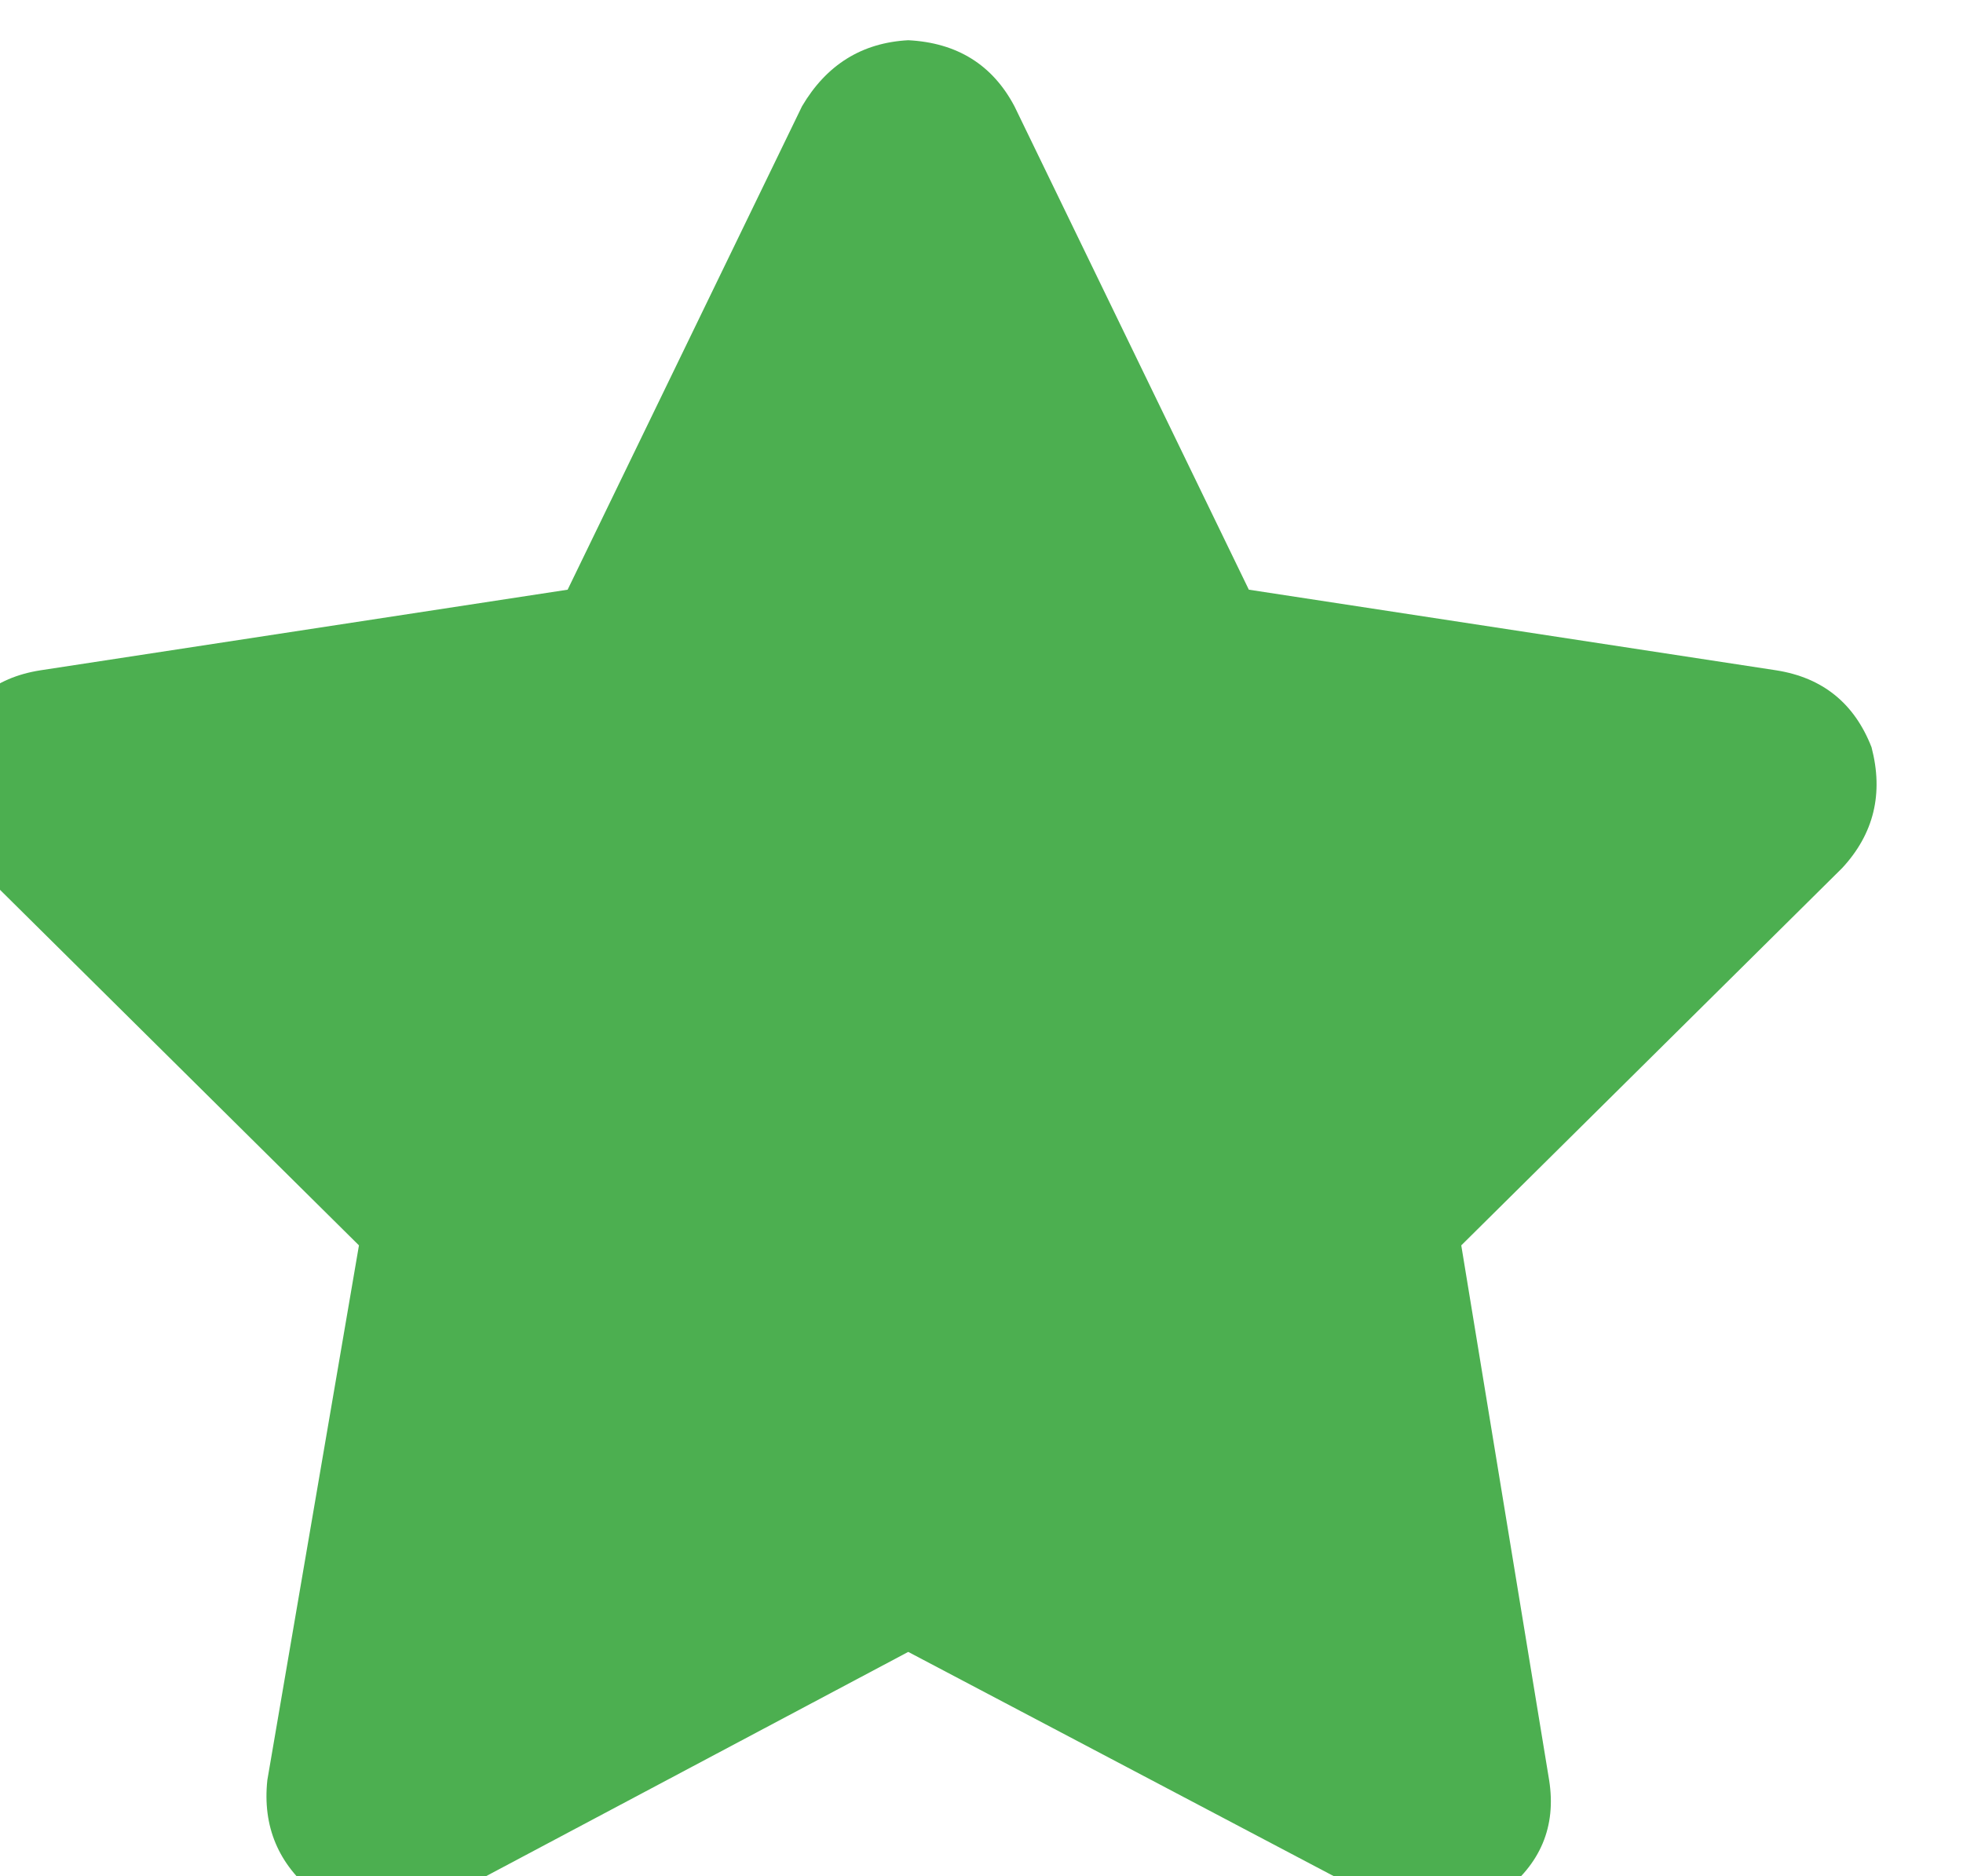
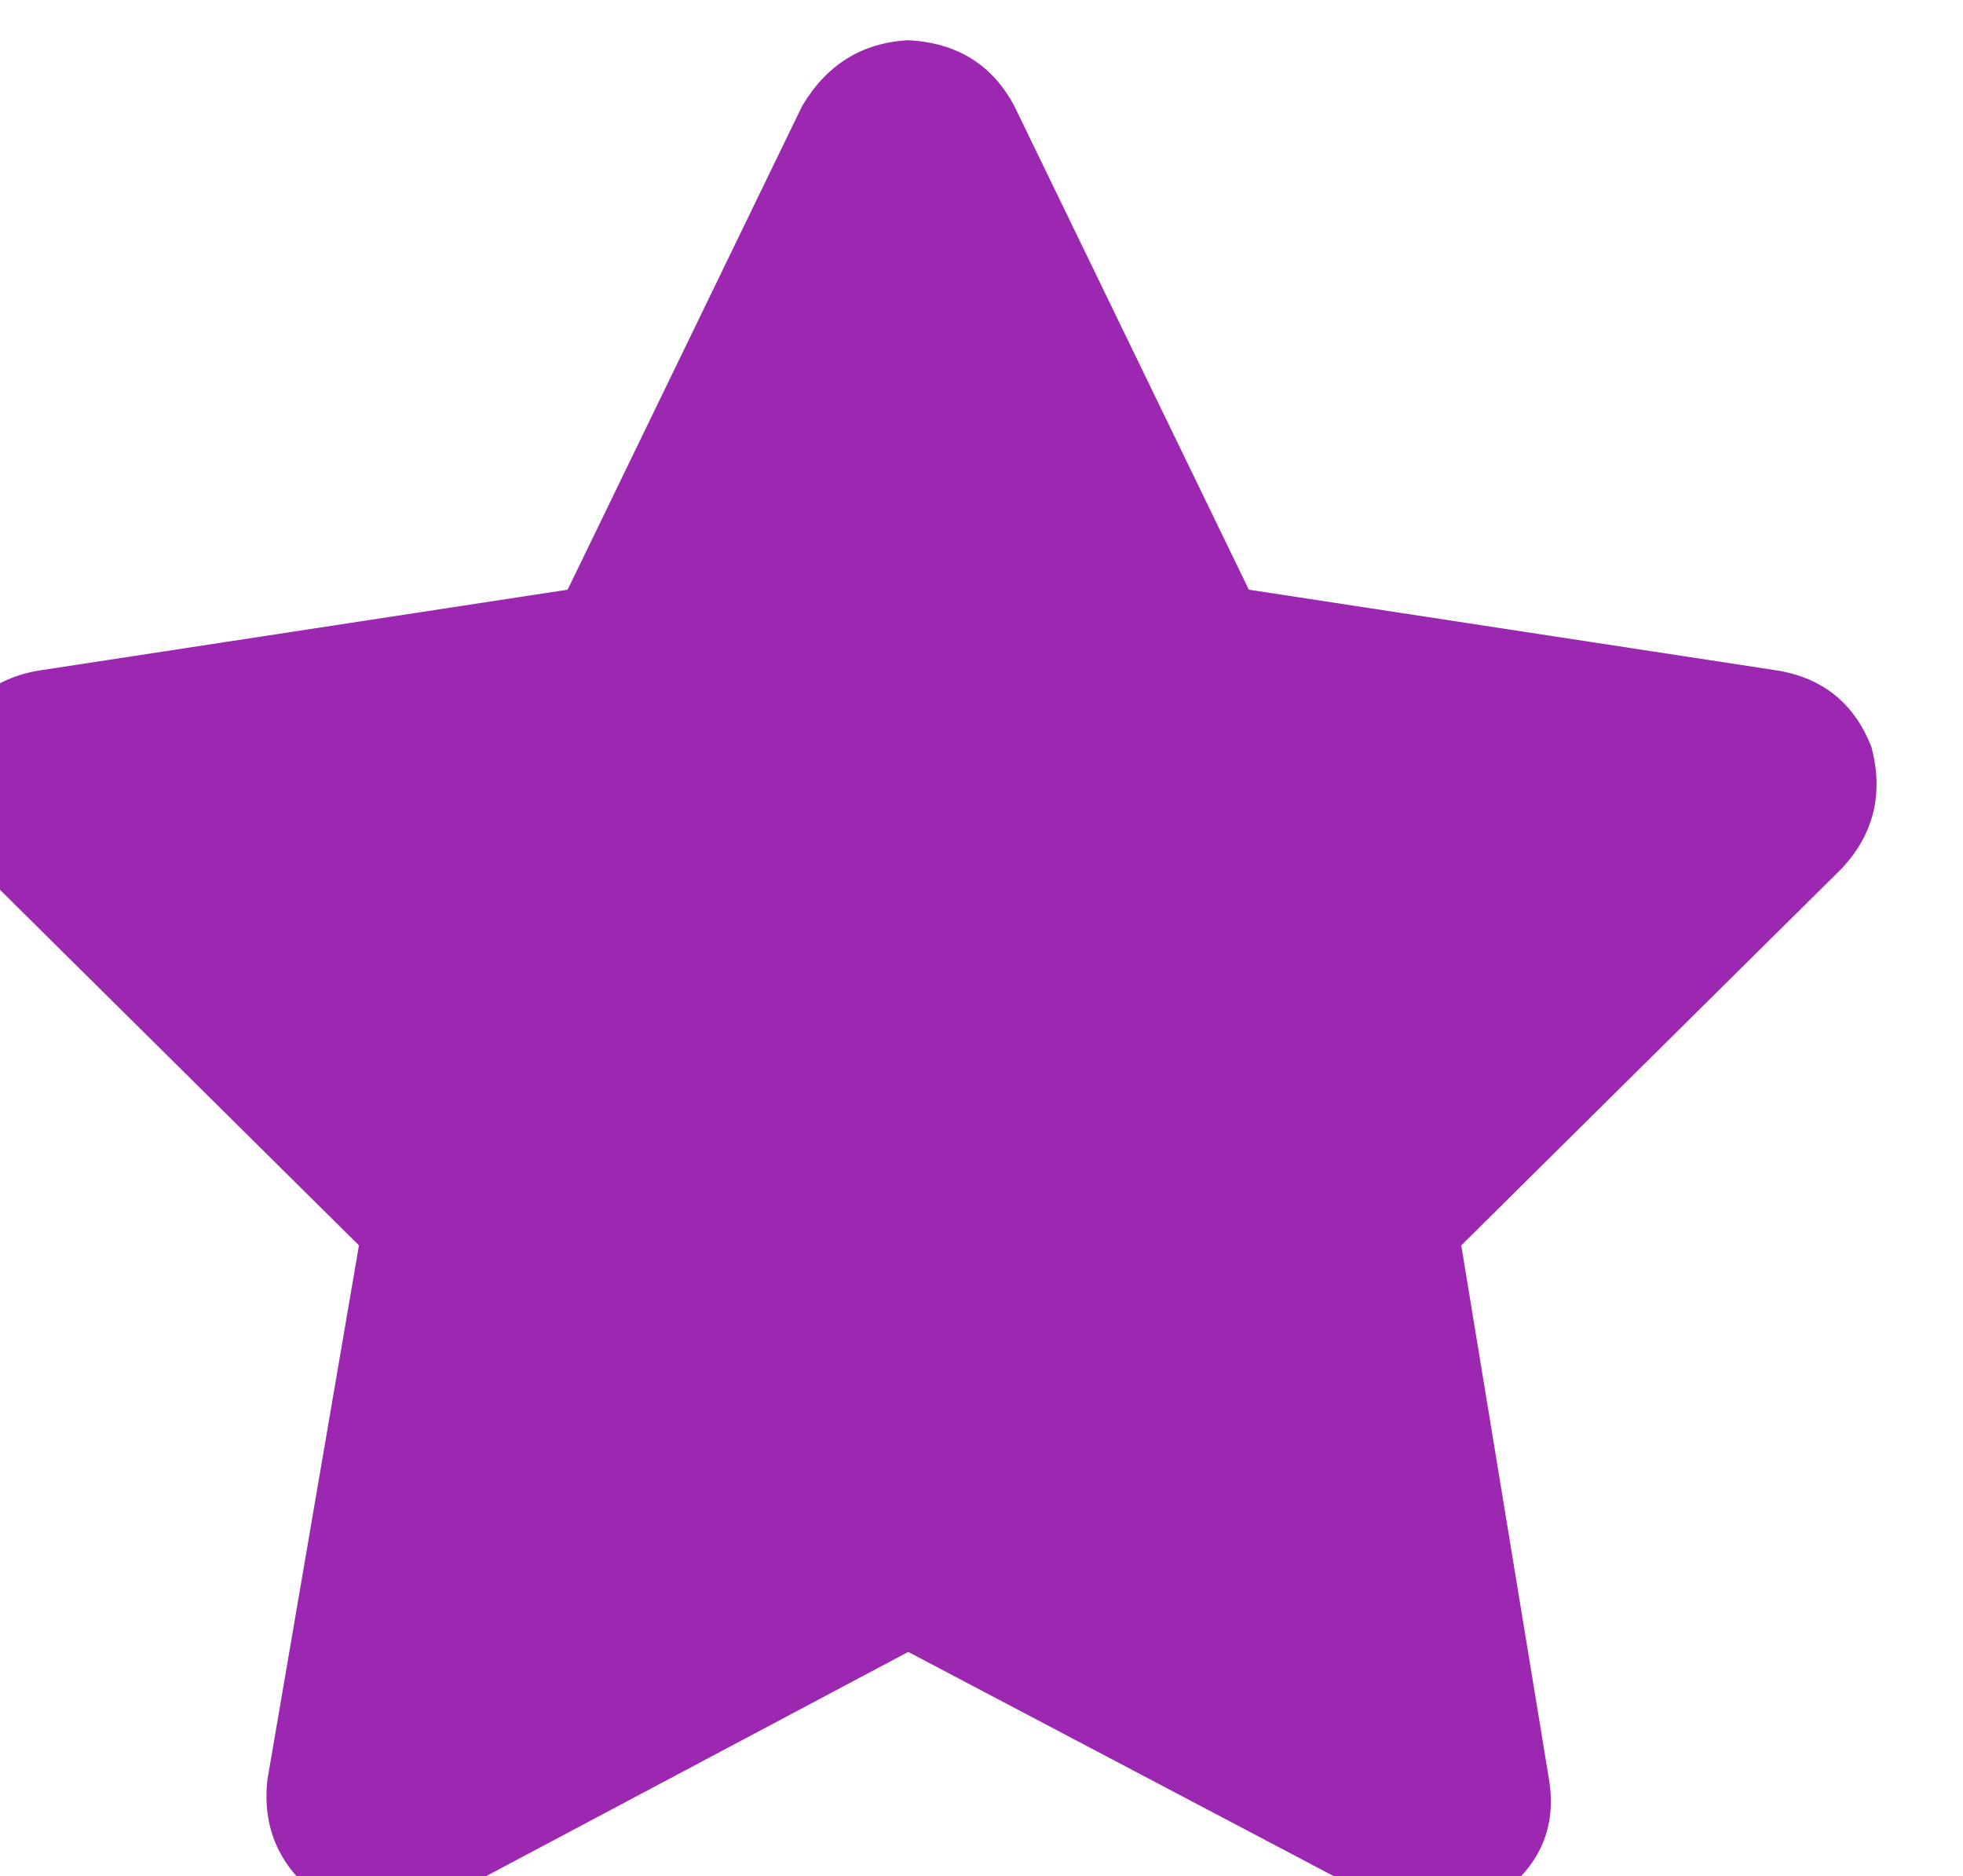
<svg xmlns="http://www.w3.org/2000/svg" fill="none" version="1.1" width="14.656" height="14" viewBox="0 0 14.656 14">
  <g clip-path="url(#master_svg0_5_5785)">
    <g transform="matrix(1,0,0,-1,0,28.60431)">
      <g>
-         <path d="M7.574,27.811Q7.328,28.276,6.781,28.304Q6.262,28.276,5.988,27.811L4.238,24.202L0.301,23.6Q-0.219,23.518,-0.383,23.026Q-0.547,22.507,-0.164,22.124L2.68,19.307L1.996,15.315Q1.941,14.796,2.352,14.468Q2.789,14.167,3.281,14.413L6.781,16.272L10.309,14.413Q10.773,14.167,11.211,14.468Q11.648,14.796,11.566,15.315L10.91,19.307L13.754,22.124Q14.109,22.507,13.973,23.026Q13.781,23.518,13.262,23.6L9.324,24.202L7.574,27.811Z" fill="#4CAF50" fill-opacity="1" style="mix-blend-mode:passthrough" />
+         <path d="M7.574,27.811Q7.328,28.276,6.781,28.304Q6.262,28.276,5.988,27.811L4.238,24.202L0.301,23.6Q-0.219,23.518,-0.383,23.026Q-0.547,22.507,-0.164,22.124L2.68,19.307L1.996,15.315Q1.941,14.796,2.352,14.468Q2.789,14.167,3.281,14.413L6.781,16.272L10.309,14.413Q10.773,14.167,11.211,14.468Q11.648,14.796,11.566,15.315L10.91,19.307L13.754,22.124Q14.109,22.507,13.973,23.026Q13.781,23.518,13.262,23.6L9.324,24.202L7.574,27.811Z" fill="#9C27B0" fill-opacity="1" style="mix-blend-mode:passthrough" />
      </g>
    </g>
  </g>
</svg>
